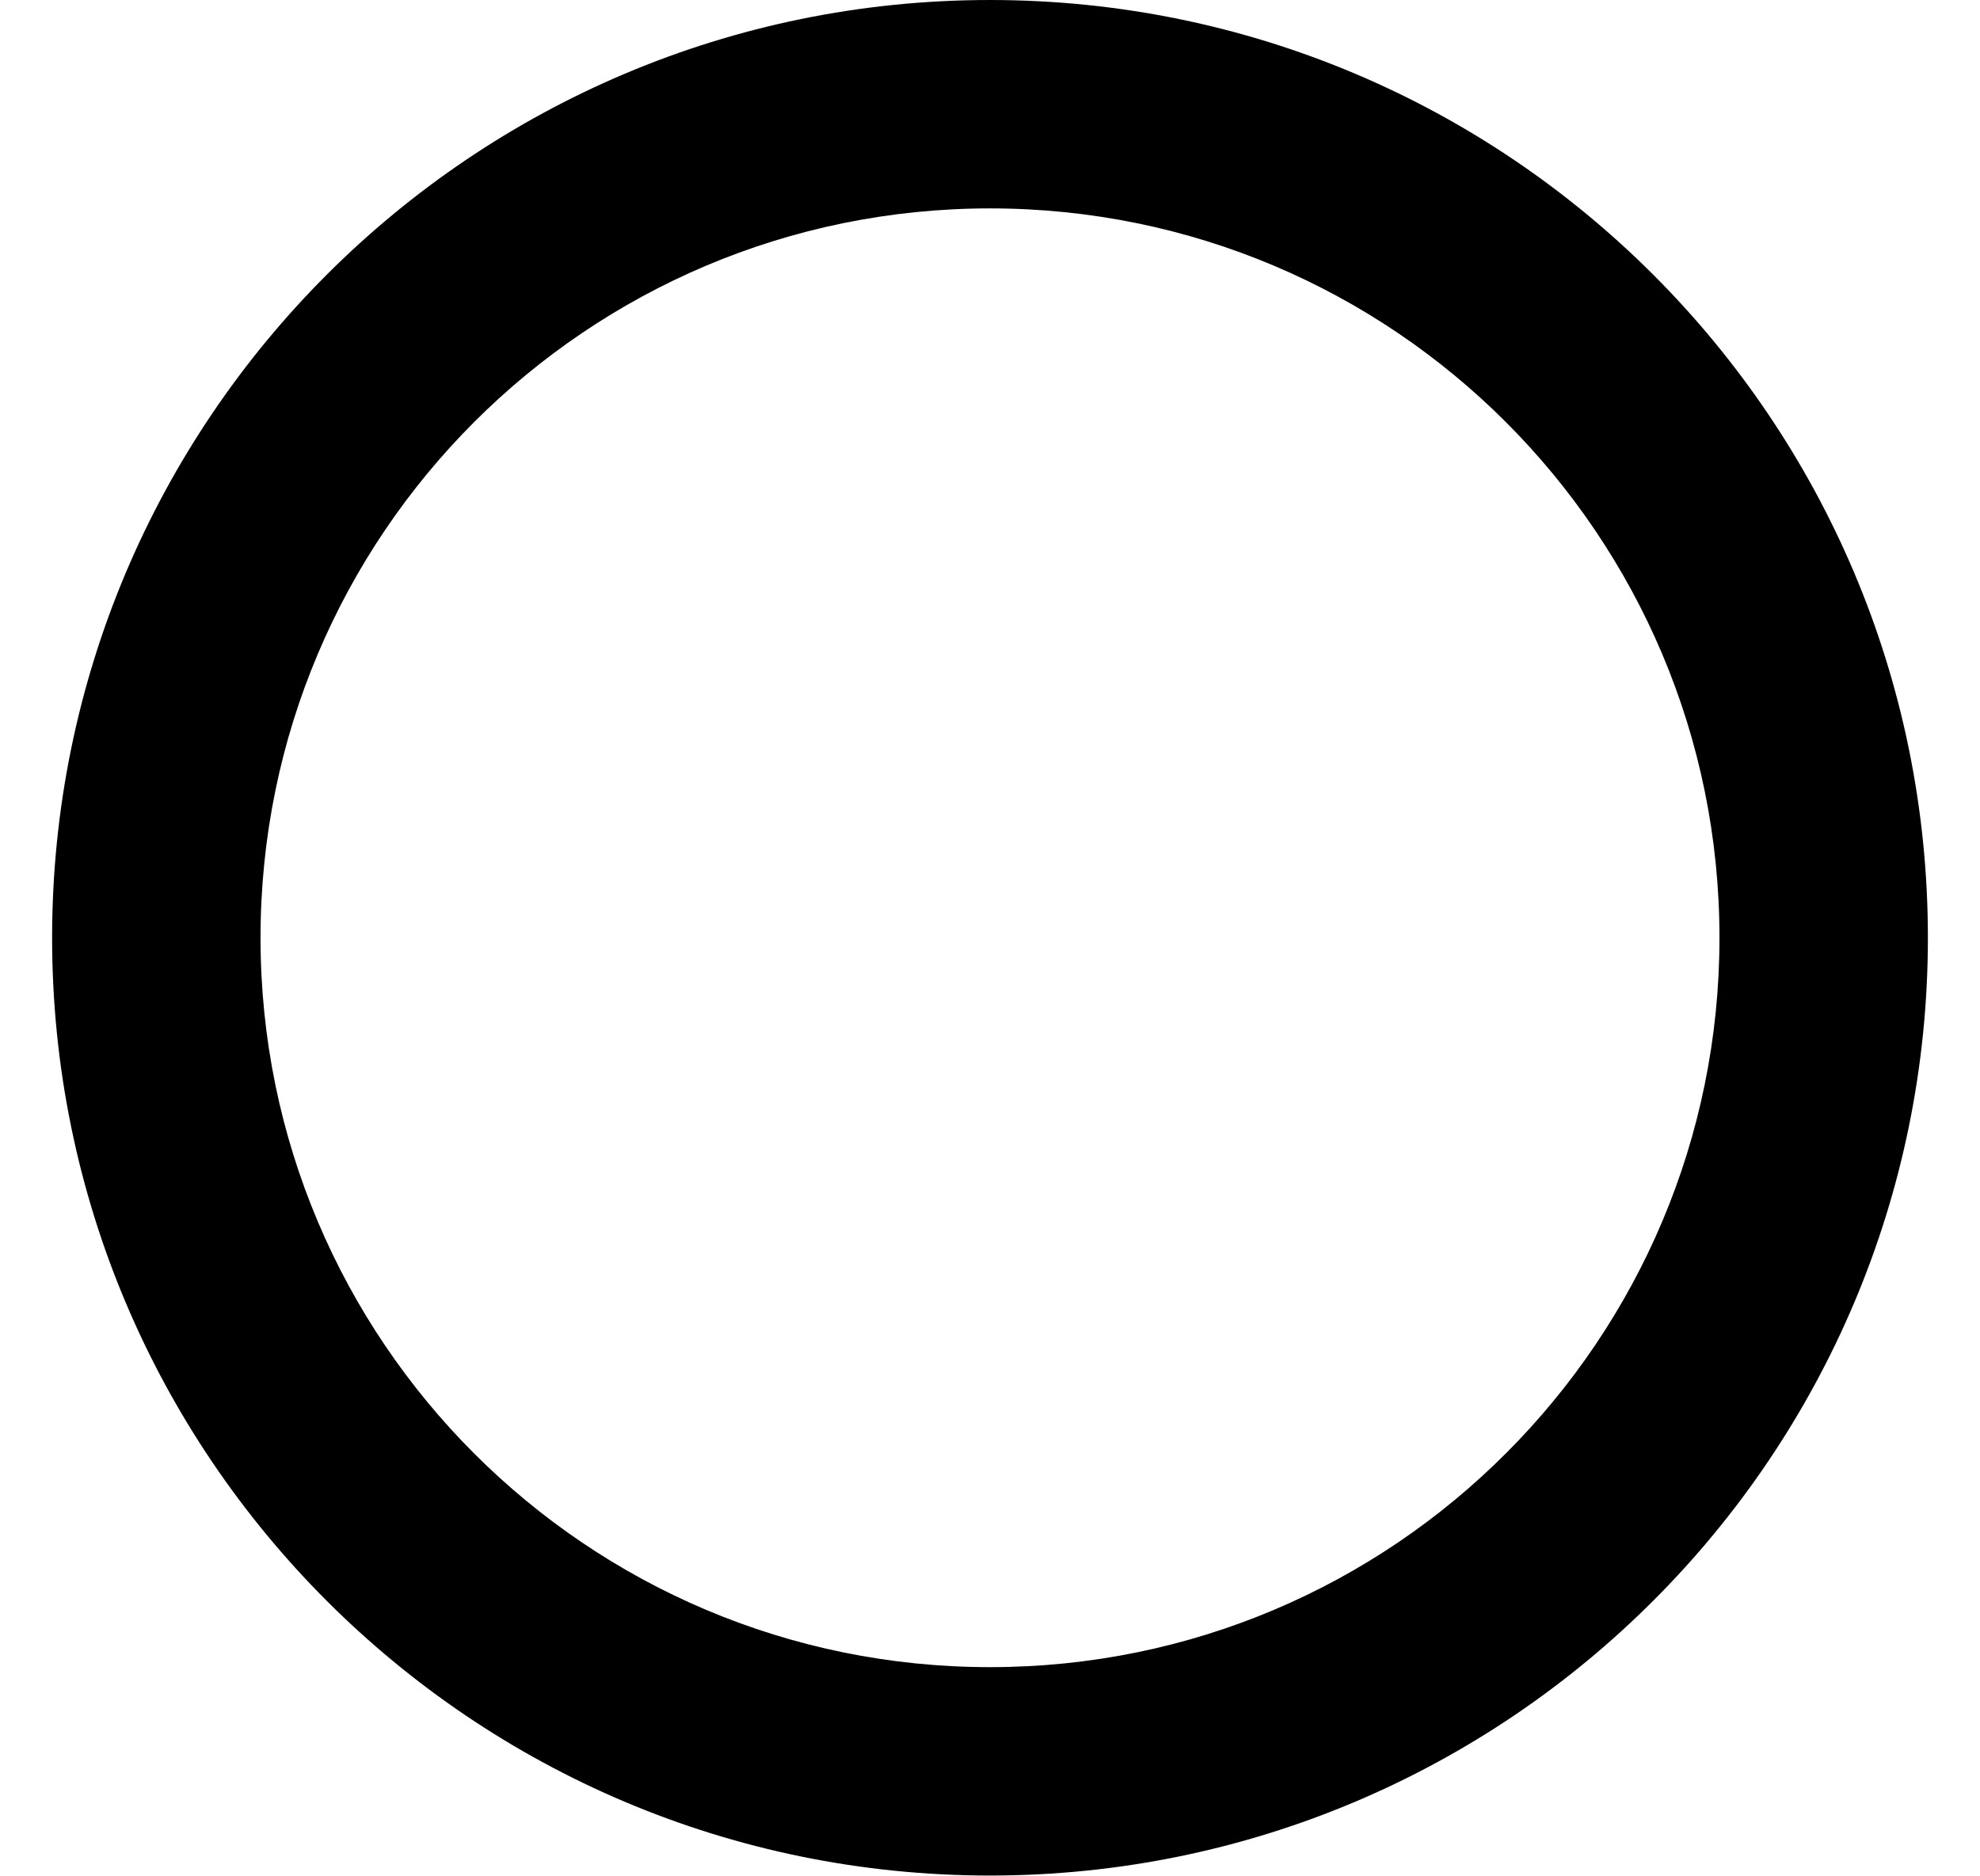
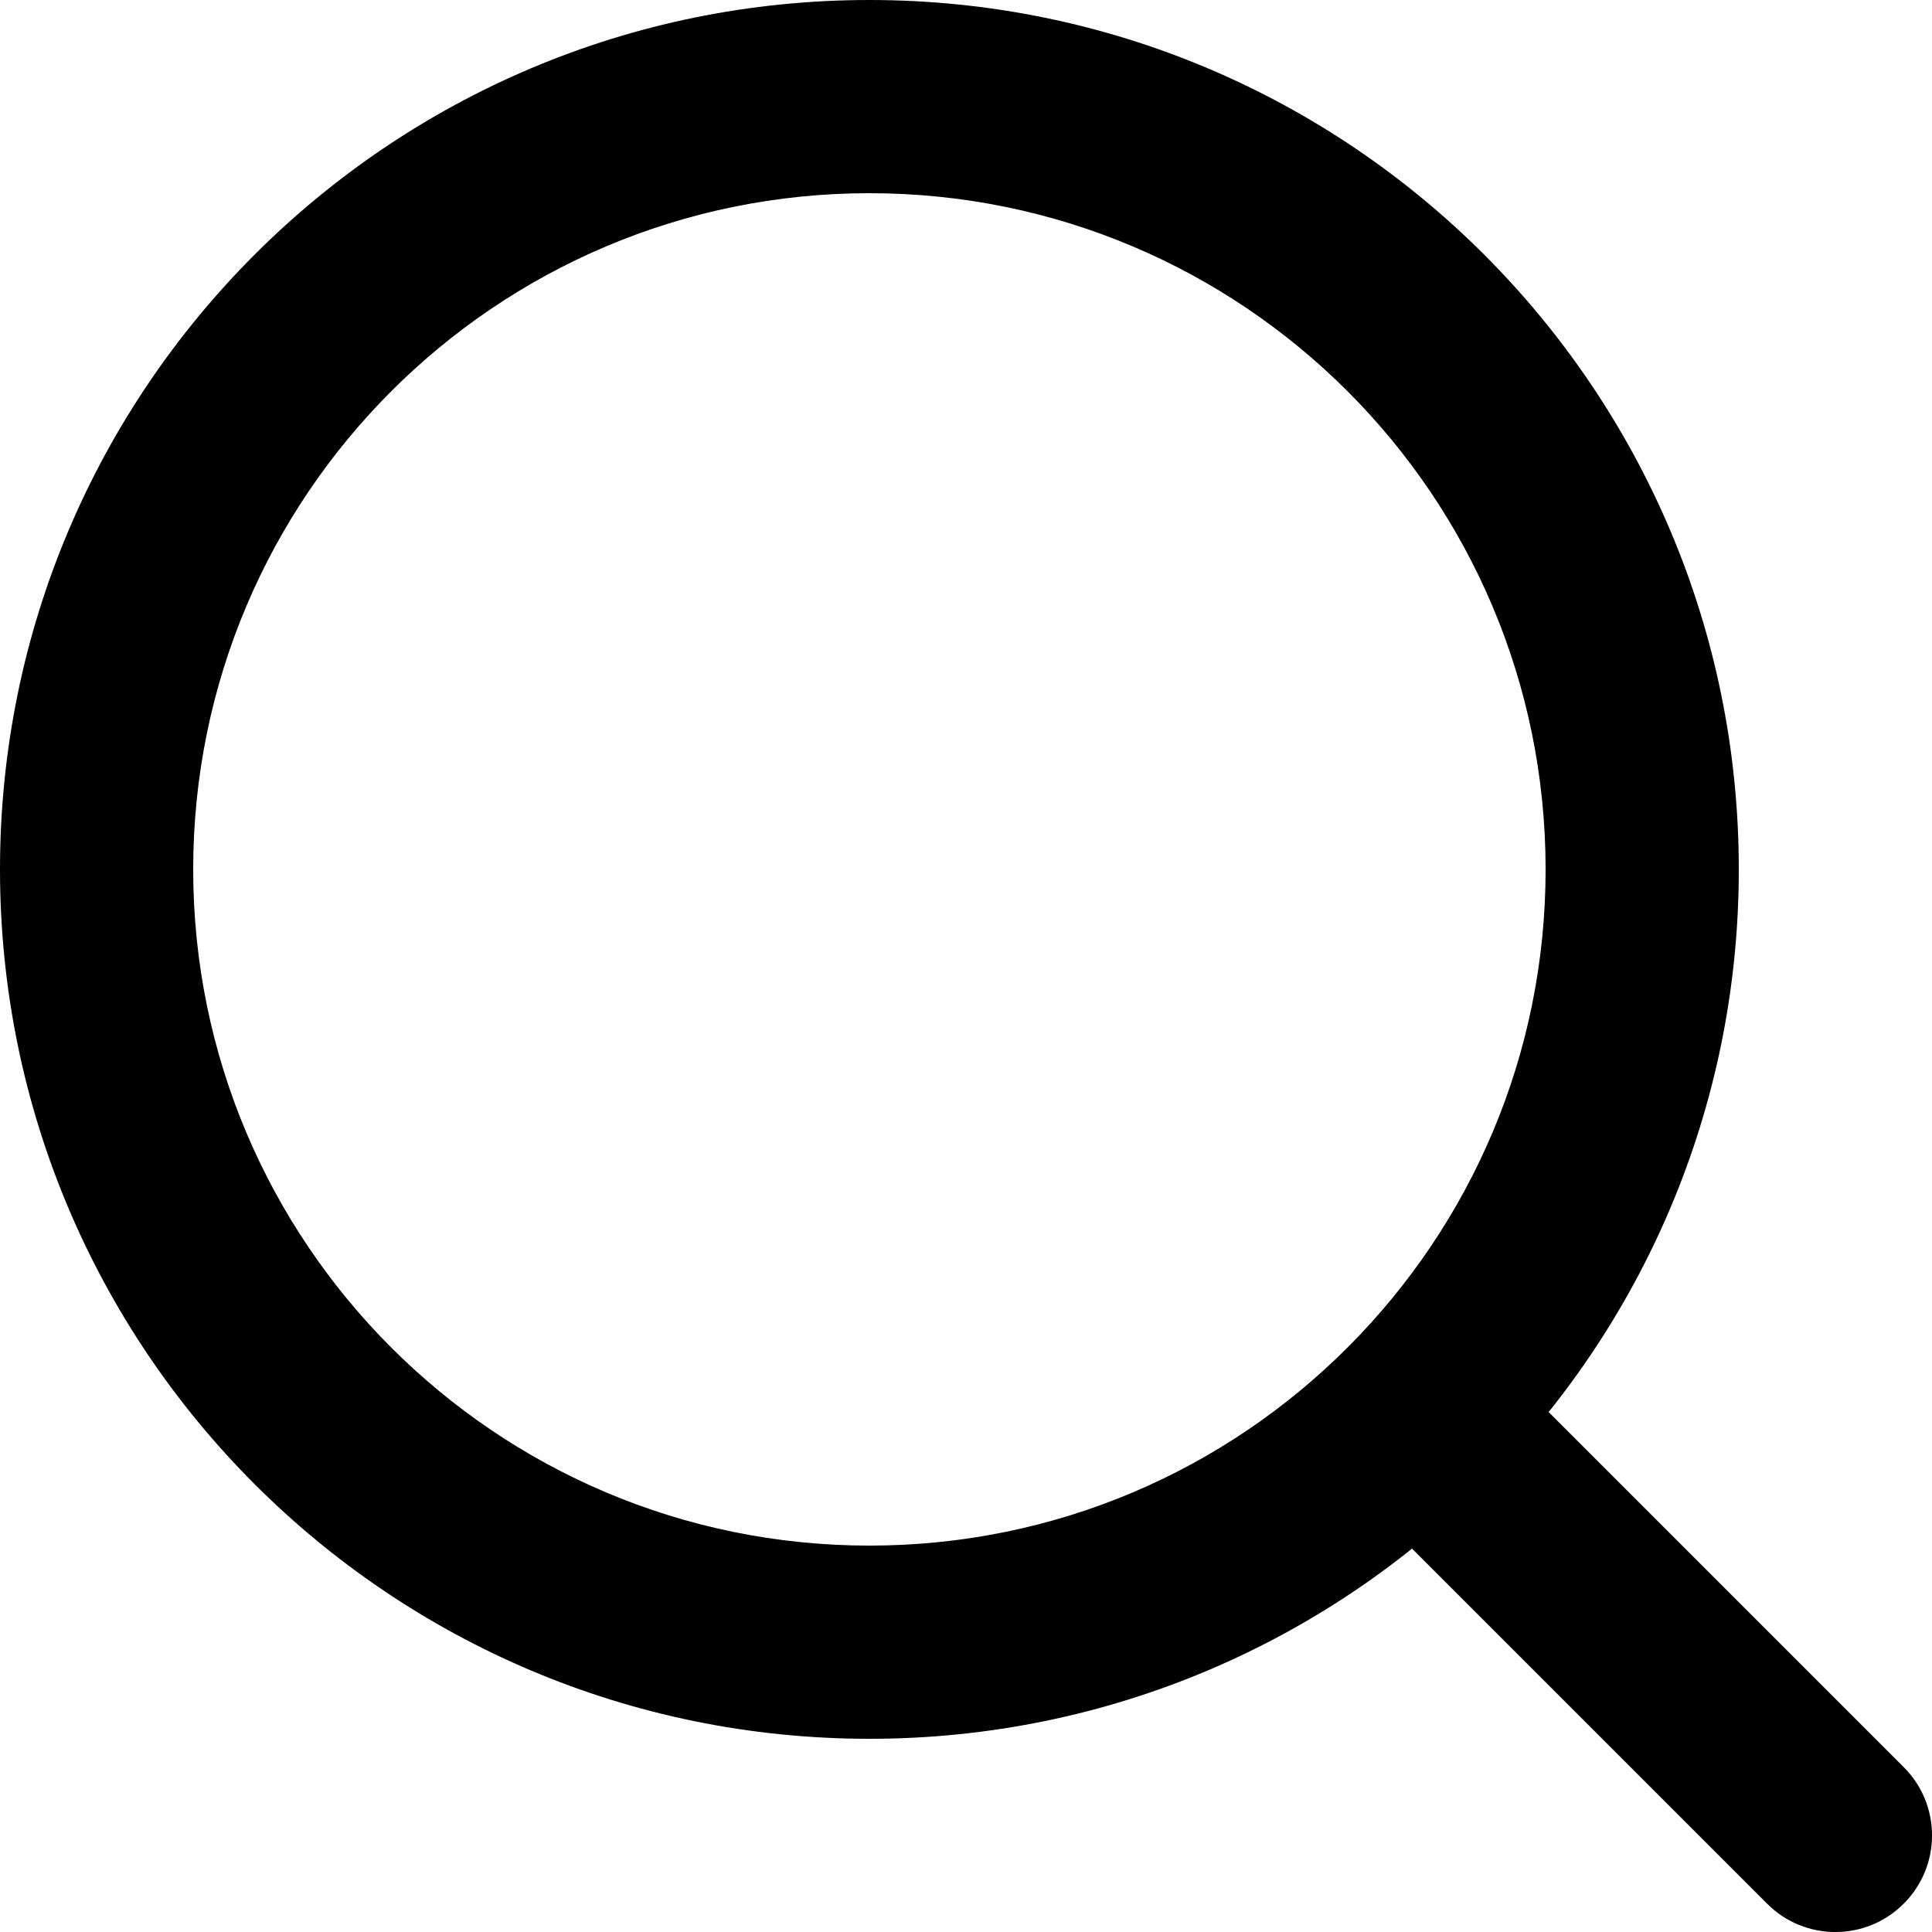
- <svg xmlns="http://www.w3.org/2000/svg" width="19" height="18" viewBox="0 0 19 18" fill="none">
-   <path fill-rule="evenodd" clip-rule="evenodd" d="M0.5 9C0.5 4.029 4.529 0 9.5 0C14.471 0 18.5 4.029 18.5 9C18.5 11.481 17.495 13.729 15.872 15.355L15.164 14.649L15.872 15.355C14.244 16.988 11.989 18 9.5 18C4.529 18 0.5 13.971 0.5 9ZM9.5 2C5.634 2 2.5 5.134 2.5 9C2.5 12.866 5.634 16 9.5 16C11.437 16 13.188 15.215 14.456 13.943L14.456 13.943C15.72 12.676 16.5 10.93 16.5 9C16.5 5.134 13.366 2 9.5 2Z" fill="black" />
+ <svg xmlns="http://www.w3.org/2000/svg" width="20" height="20" viewBox="0 0 20 20" fill="none">
+   <path fill-rule="evenodd" clip-rule="evenodd" d="M14.293 14.293C14.683 13.902 15.317 13.902 15.707 14.293L19.707 18.293C20.098 18.683 20.098 19.317 19.707 19.707C19.317 20.098 18.683 20.098 18.293 19.707L14.293 15.707C13.902 15.317 13.902 14.683 14.293 14.293Z" fill="black" />
+   <path fill-rule="evenodd" clip-rule="evenodd" d="M0 9C0 4.029 4.029 0 9 0C13.971 0 18 4.029 18 9C18 11.481 16.995 13.729 15.372 15.355L14.664 14.649L15.372 15.355C13.744 16.988 11.489 18 9 18C4.029 18 0 13.971 0 9ZM9 2C5.134 2 2 5.134 2 9C2 12.866 5.134 16 9 16C10.937 16 12.688 15.215 13.956 13.943L13.956 13.943C15.22 12.676 16 10.93 16 9C16 5.134 12.866 2 9 2Z" fill="black" />
</svg>
